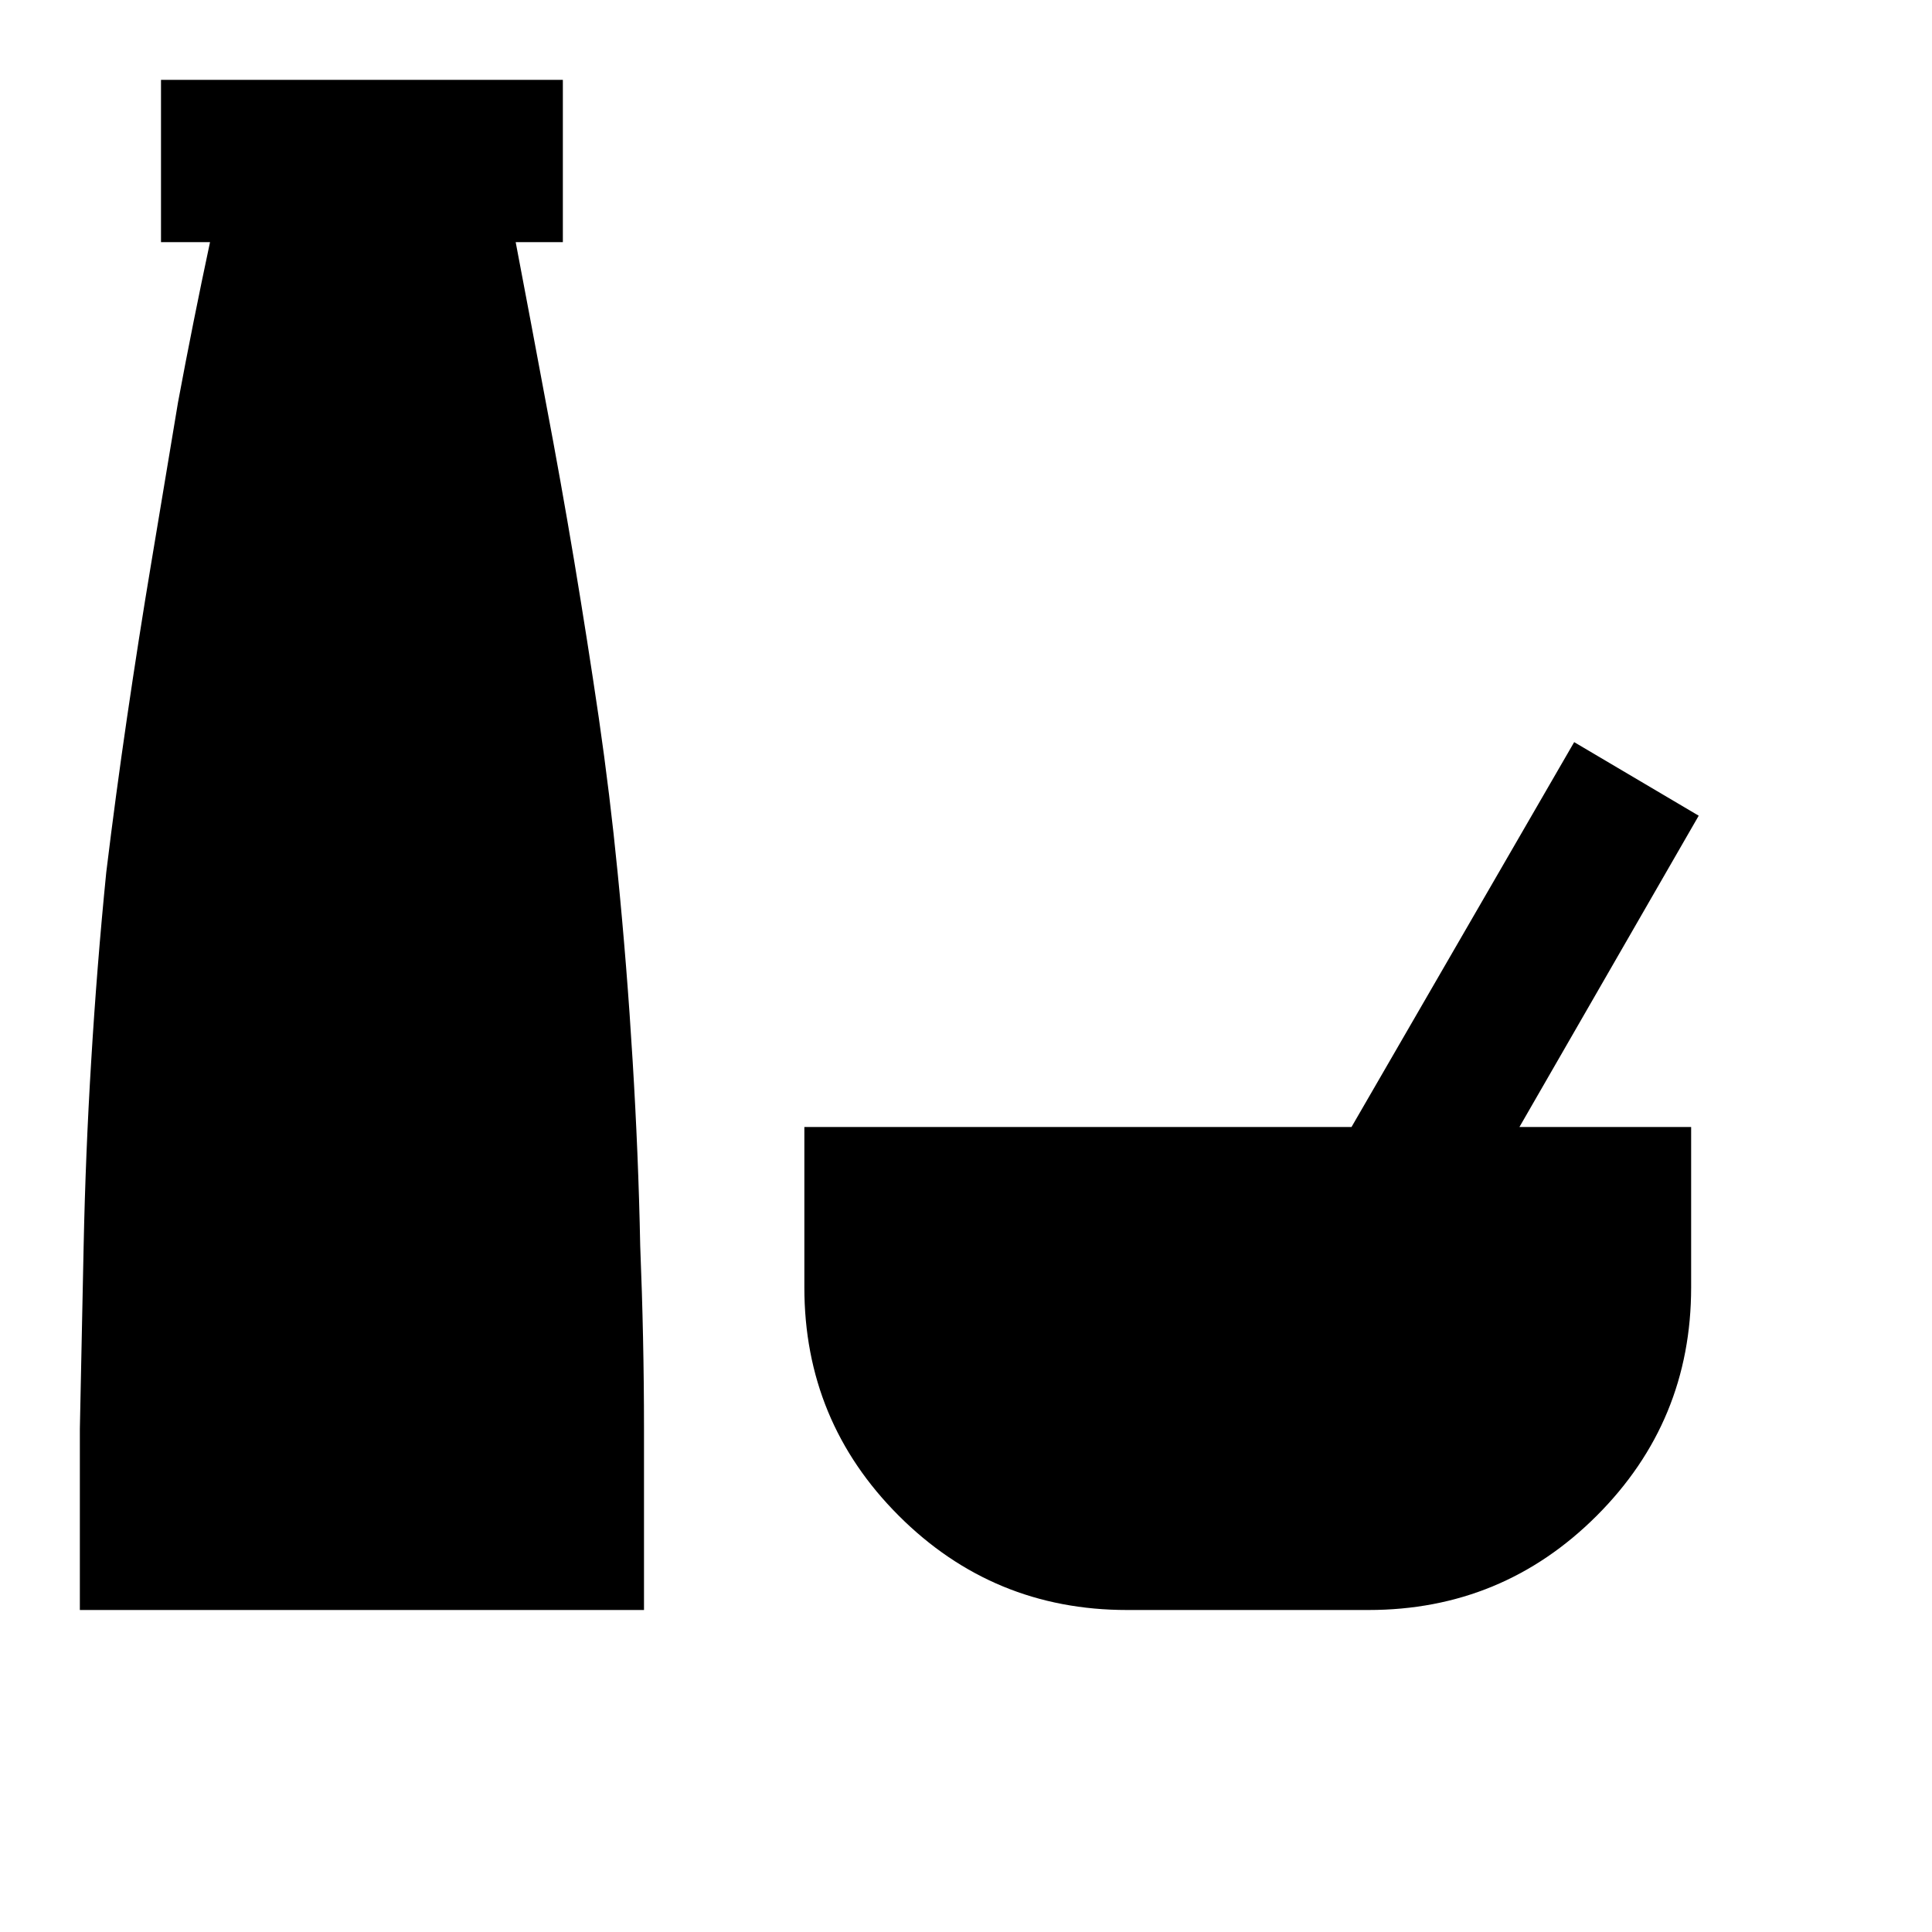
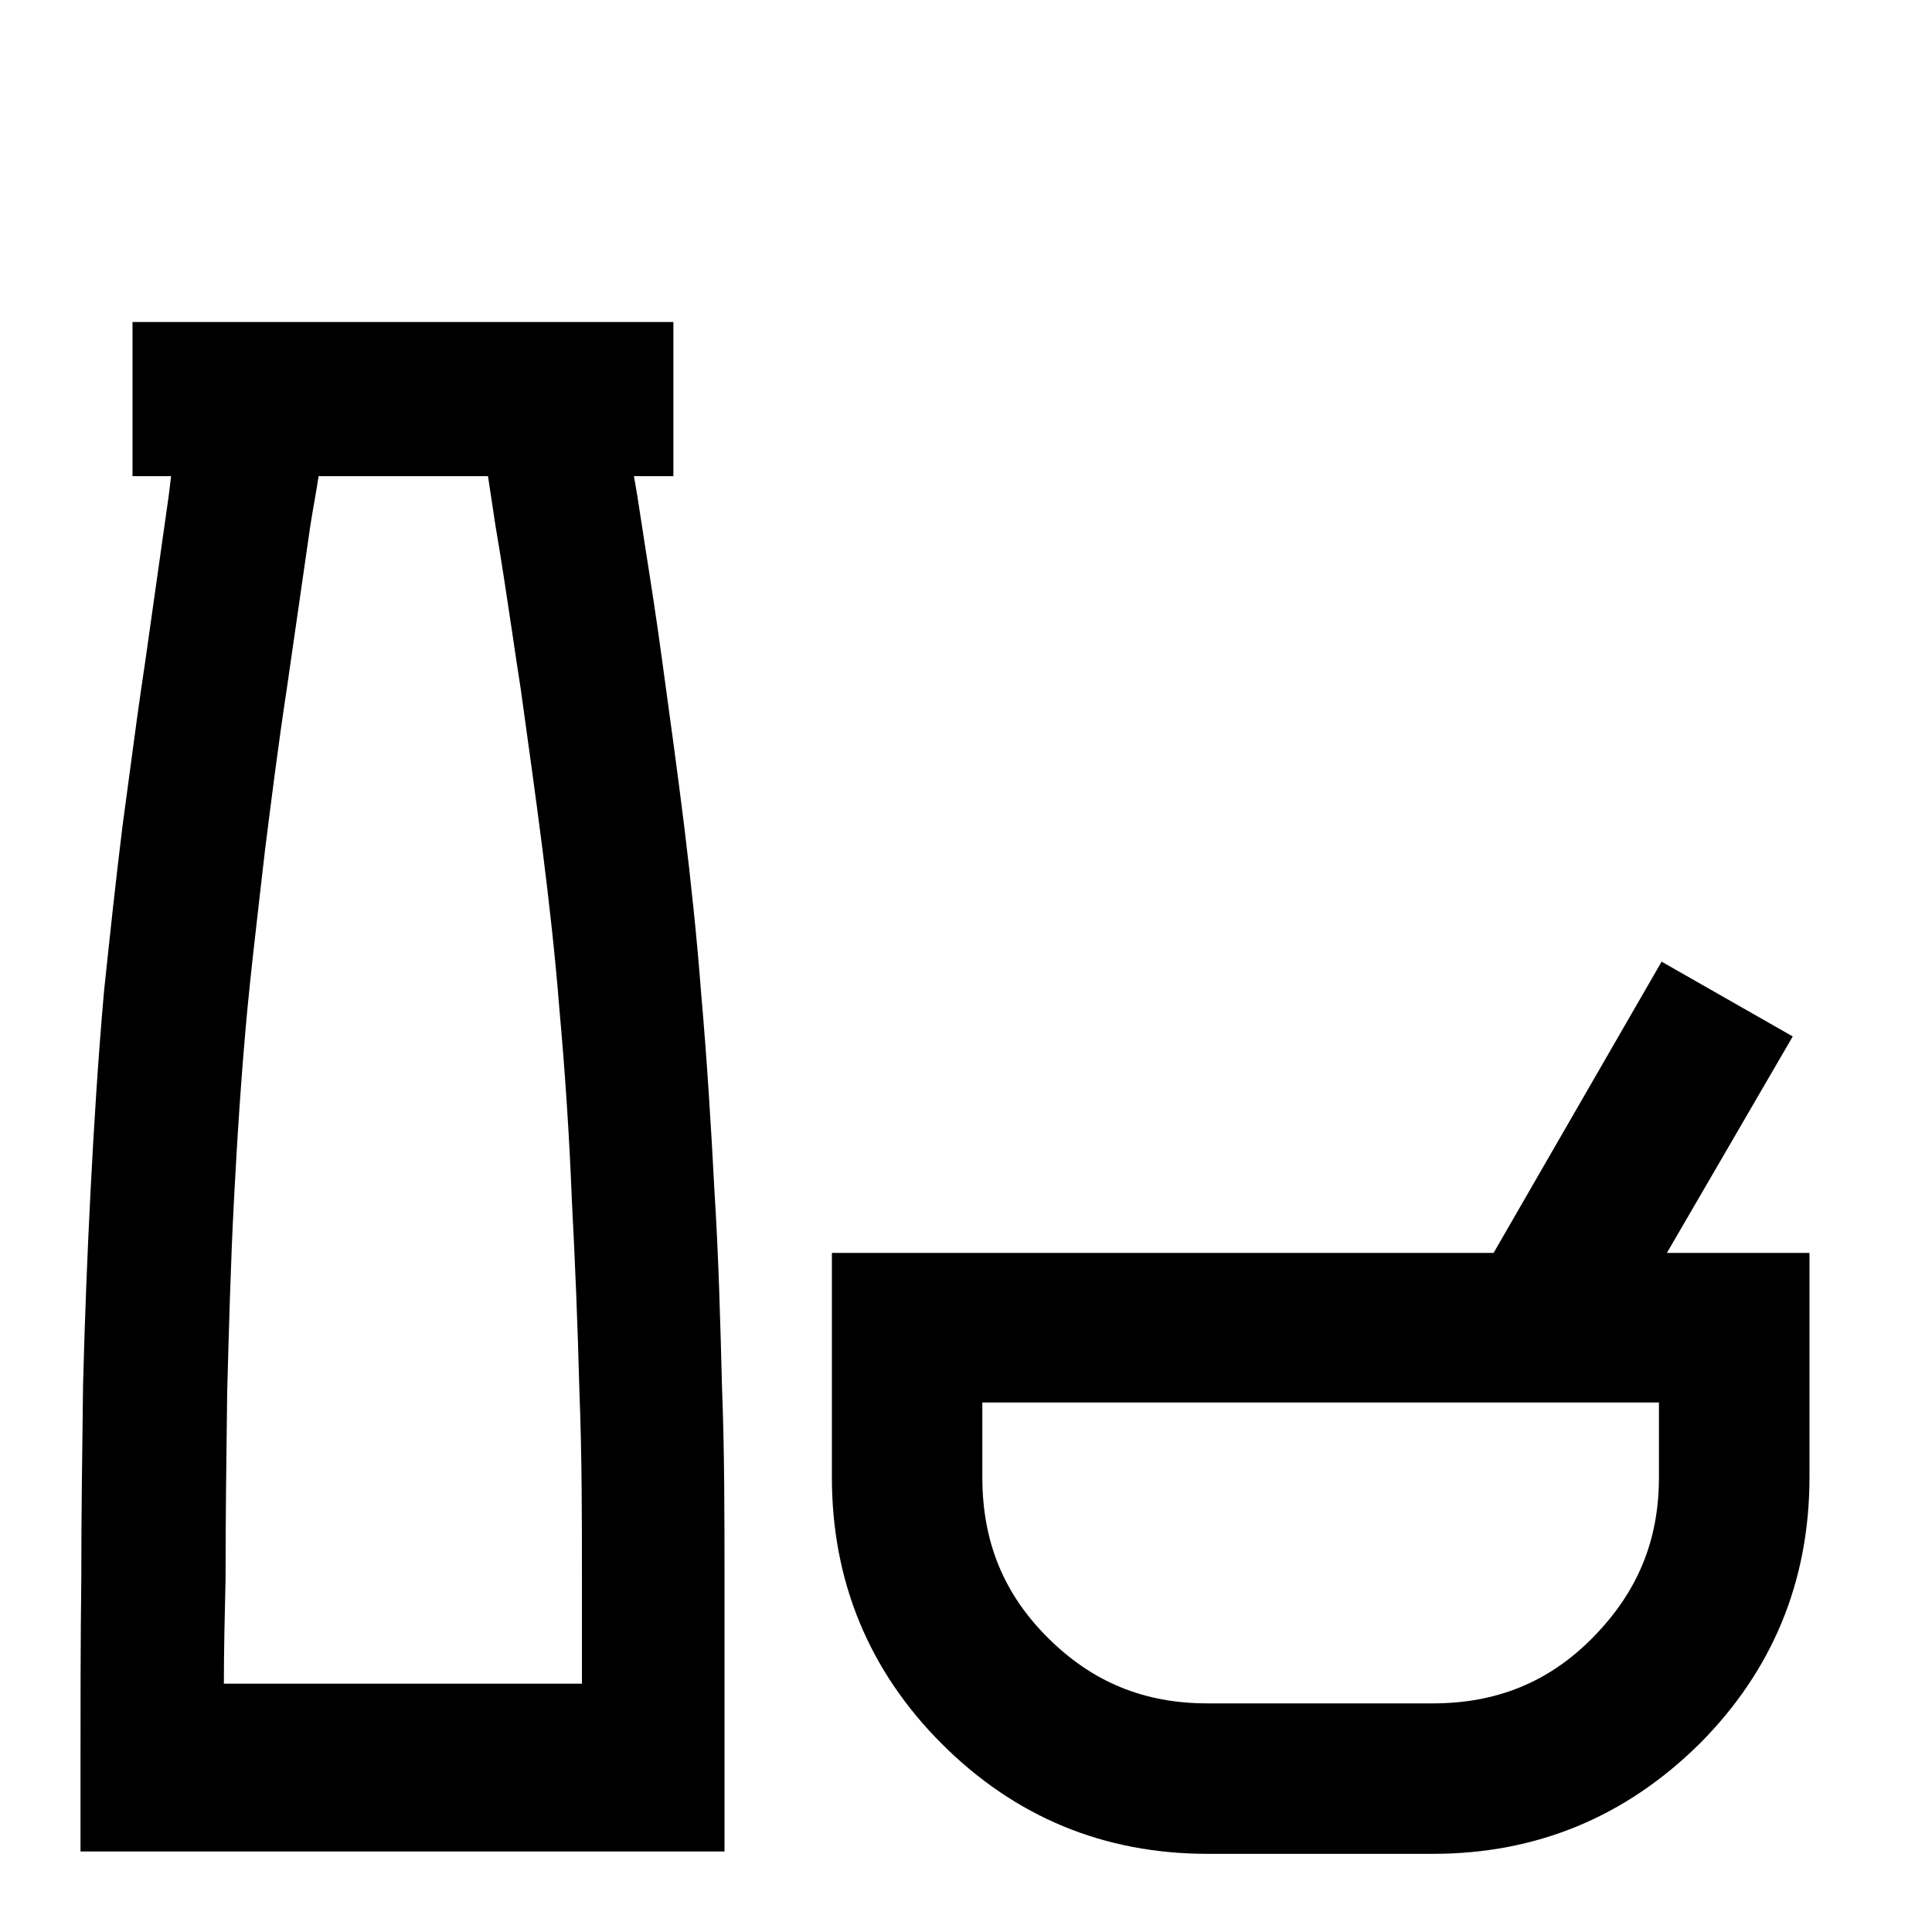
- <svg fill="currentColor" viewBox="0 0 24 24" id="foodVariant" height="1em" width="1em">
-   <path d="M21.008 15.992C21.008 17.102 20.617 18.047 19.836 18.828C19.055 19.609 18.109 20 17 20H14C12.891 20 11.945 19.609 11.164 18.828C10.383 18.047 9.992 17.102 9.992 15.992V14H16.789L19.555 9.219L21.102 10.133L18.875 14H21.008V15.992ZM8 20H0.992C0.992 19.25 0.992 18.5 0.992 17.75C1.008 17 1.023 16.242 1.039 15.477C1.055 14.711 1.086 13.945 1.133 13.18C1.18 12.398 1.242 11.617 1.32 10.836C1.398 10.195 1.484 9.555 1.578 8.914C1.672 8.273 1.773 7.625 1.883 6.969C1.992 6.312 2.102 5.656 2.211 5C2.336 4.328 2.469 3.664 2.609 3.008H2V0.992H6.992V3.008H6.406C6.531 3.664 6.656 4.328 6.781 5C6.906 5.656 7.023 6.312 7.133 6.969C7.242 7.625 7.344 8.273 7.438 8.914C7.531 9.555 7.609 10.195 7.672 10.836C7.75 11.617 7.812 12.398 7.859 13.18C7.906 13.945 7.938 14.711 7.953 15.477C7.984 16.242 8 17 8 17.75C8 18.5 8 19.25 8 20Z" />
+ <svg xmlns="http://www.w3.org/2000/svg" width="1em" height="1em" viewBox="0 0 24 24">
+   <path fill-rule="evenodd" clip-rule="evenodd" d="M8.875 14.793C8.927 15.61 8.948 16.415 8.969 17.232C9 18.024 9 18.829 9 19.622V23H1V21.963C1 21.183 1 20.39 1.01 19.598C1.01 18.841 1.021 18.061 1.031 17.269L1.031 17.232C1.052 16.415 1.083 15.61 1.125 14.793C1.167 13.976 1.219 13.146 1.292 12.317C1.365 11.622 1.438 10.939 1.521 10.268C1.55 10.054 1.579 9.841 1.607 9.628C1.669 9.163 1.731 8.7 1.802 8.232L2.094 6.171C2.101 6.122 2.108 6.062 2.115 6.003C2.118 5.973 2.122 5.943 2.125 5.915H1.646V4H8.365V5.915H7.875L7.917 6.159C7.947 6.357 7.978 6.556 8.009 6.756C8.086 7.245 8.163 7.738 8.229 8.232L8.229 8.232C8.323 8.915 8.417 9.598 8.5 10.268C8.583 10.951 8.656 11.634 8.708 12.317C8.781 13.146 8.833 13.976 8.875 14.793ZM2.781 20.915H7.229V19.61C7.229 18.854 7.229 18.073 7.198 17.293C7.177 16.488 7.146 15.707 7.104 14.915C7.073 14.122 7.021 13.329 6.948 12.524C6.896 11.866 6.823 11.22 6.74 10.561C6.656 9.902 6.562 9.232 6.469 8.561C6.432 8.326 6.397 8.089 6.362 7.852C6.296 7.413 6.231 6.972 6.156 6.537L6.062 5.915H3.958C3.943 6.018 3.924 6.122 3.906 6.226C3.888 6.329 3.87 6.433 3.854 6.537L3.562 8.561C3.458 9.244 3.375 9.902 3.292 10.561L3.292 10.561C3.267 10.78 3.242 11 3.216 11.22C3.166 11.659 3.115 12.098 3.073 12.537C3 13.317 2.948 14.11 2.906 14.915C2.865 15.707 2.844 16.488 2.823 17.268L2.823 17.268L2.822 17.305C2.812 18.085 2.802 18.853 2.802 19.61C2.792 20.049 2.781 20.488 2.781 20.915ZM22.27 12.875L20.707 15.564H22.478V18.351C22.478 19.641 22.018 20.756 21.111 21.663C20.193 22.57 19.089 23.029 17.799 23.029H15.001C13.712 23.029 12.608 22.57 11.7 21.663C10.793 20.756 10.334 19.641 10.334 18.351V15.564H18.554L20.641 11.946L22.27 12.875ZM19.789 20.34C20.335 19.783 20.608 19.149 20.608 18.351V17.422H12.203V18.351C12.203 19.149 12.466 19.794 13.012 20.34C13.57 20.898 14.214 21.16 15.001 21.16H17.799C18.587 21.16 19.242 20.898 19.789 20.34Z" fill="currentColor" />
</svg>
